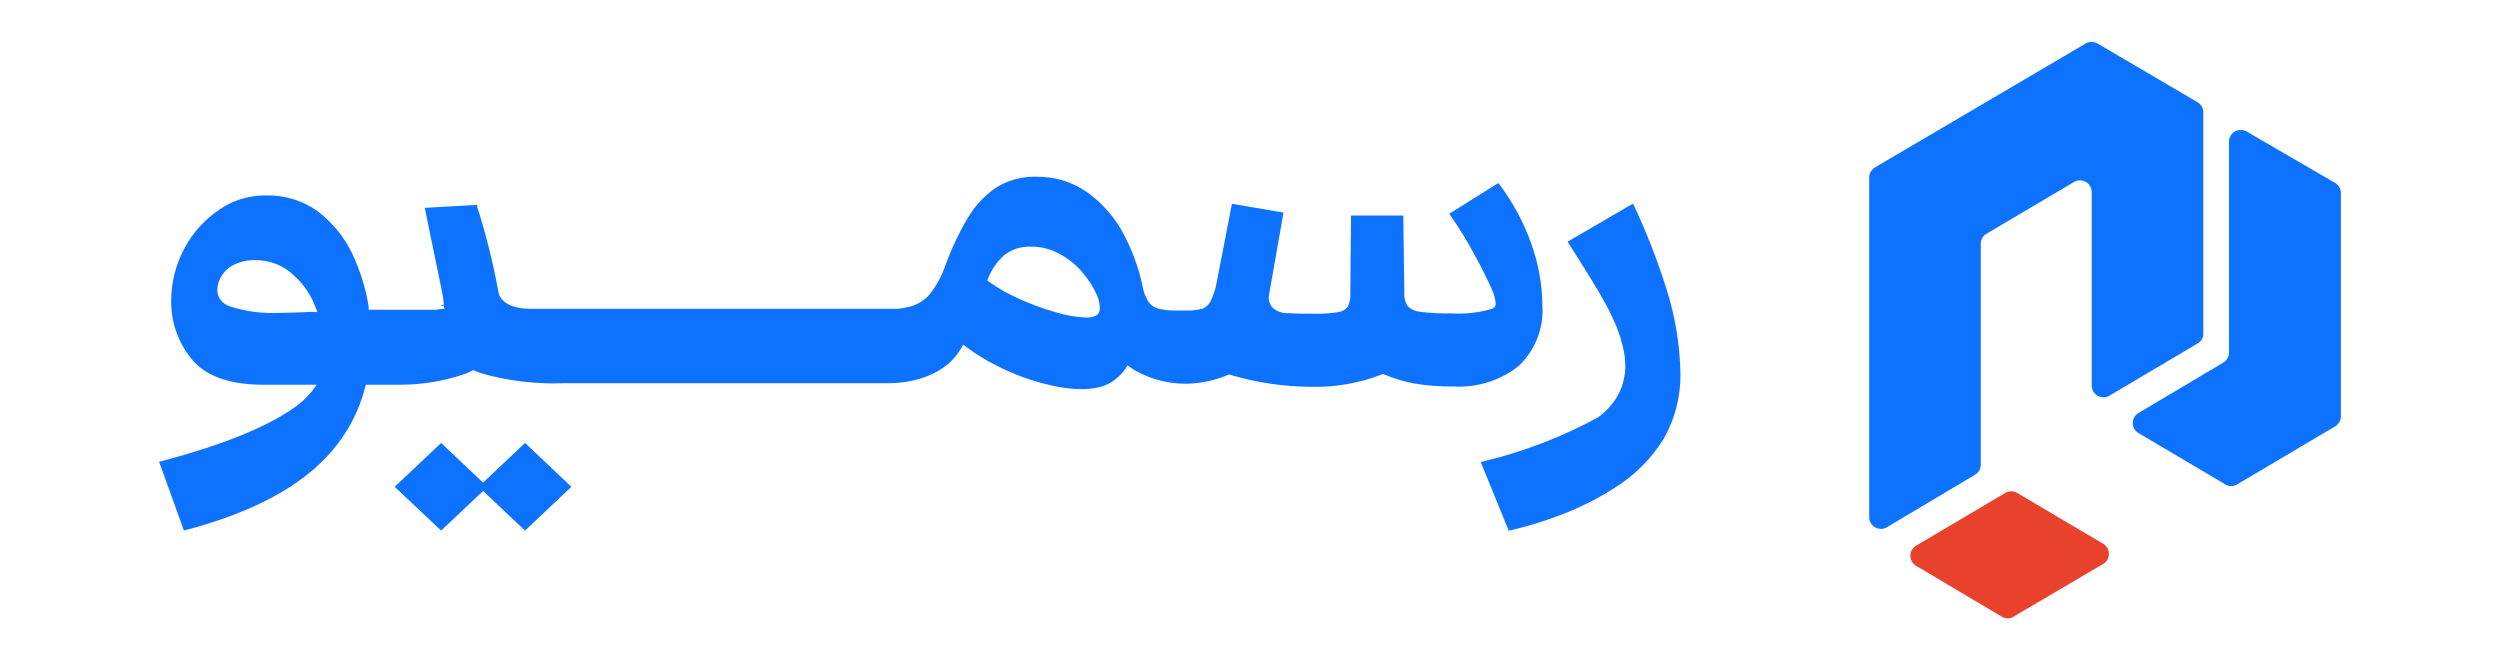
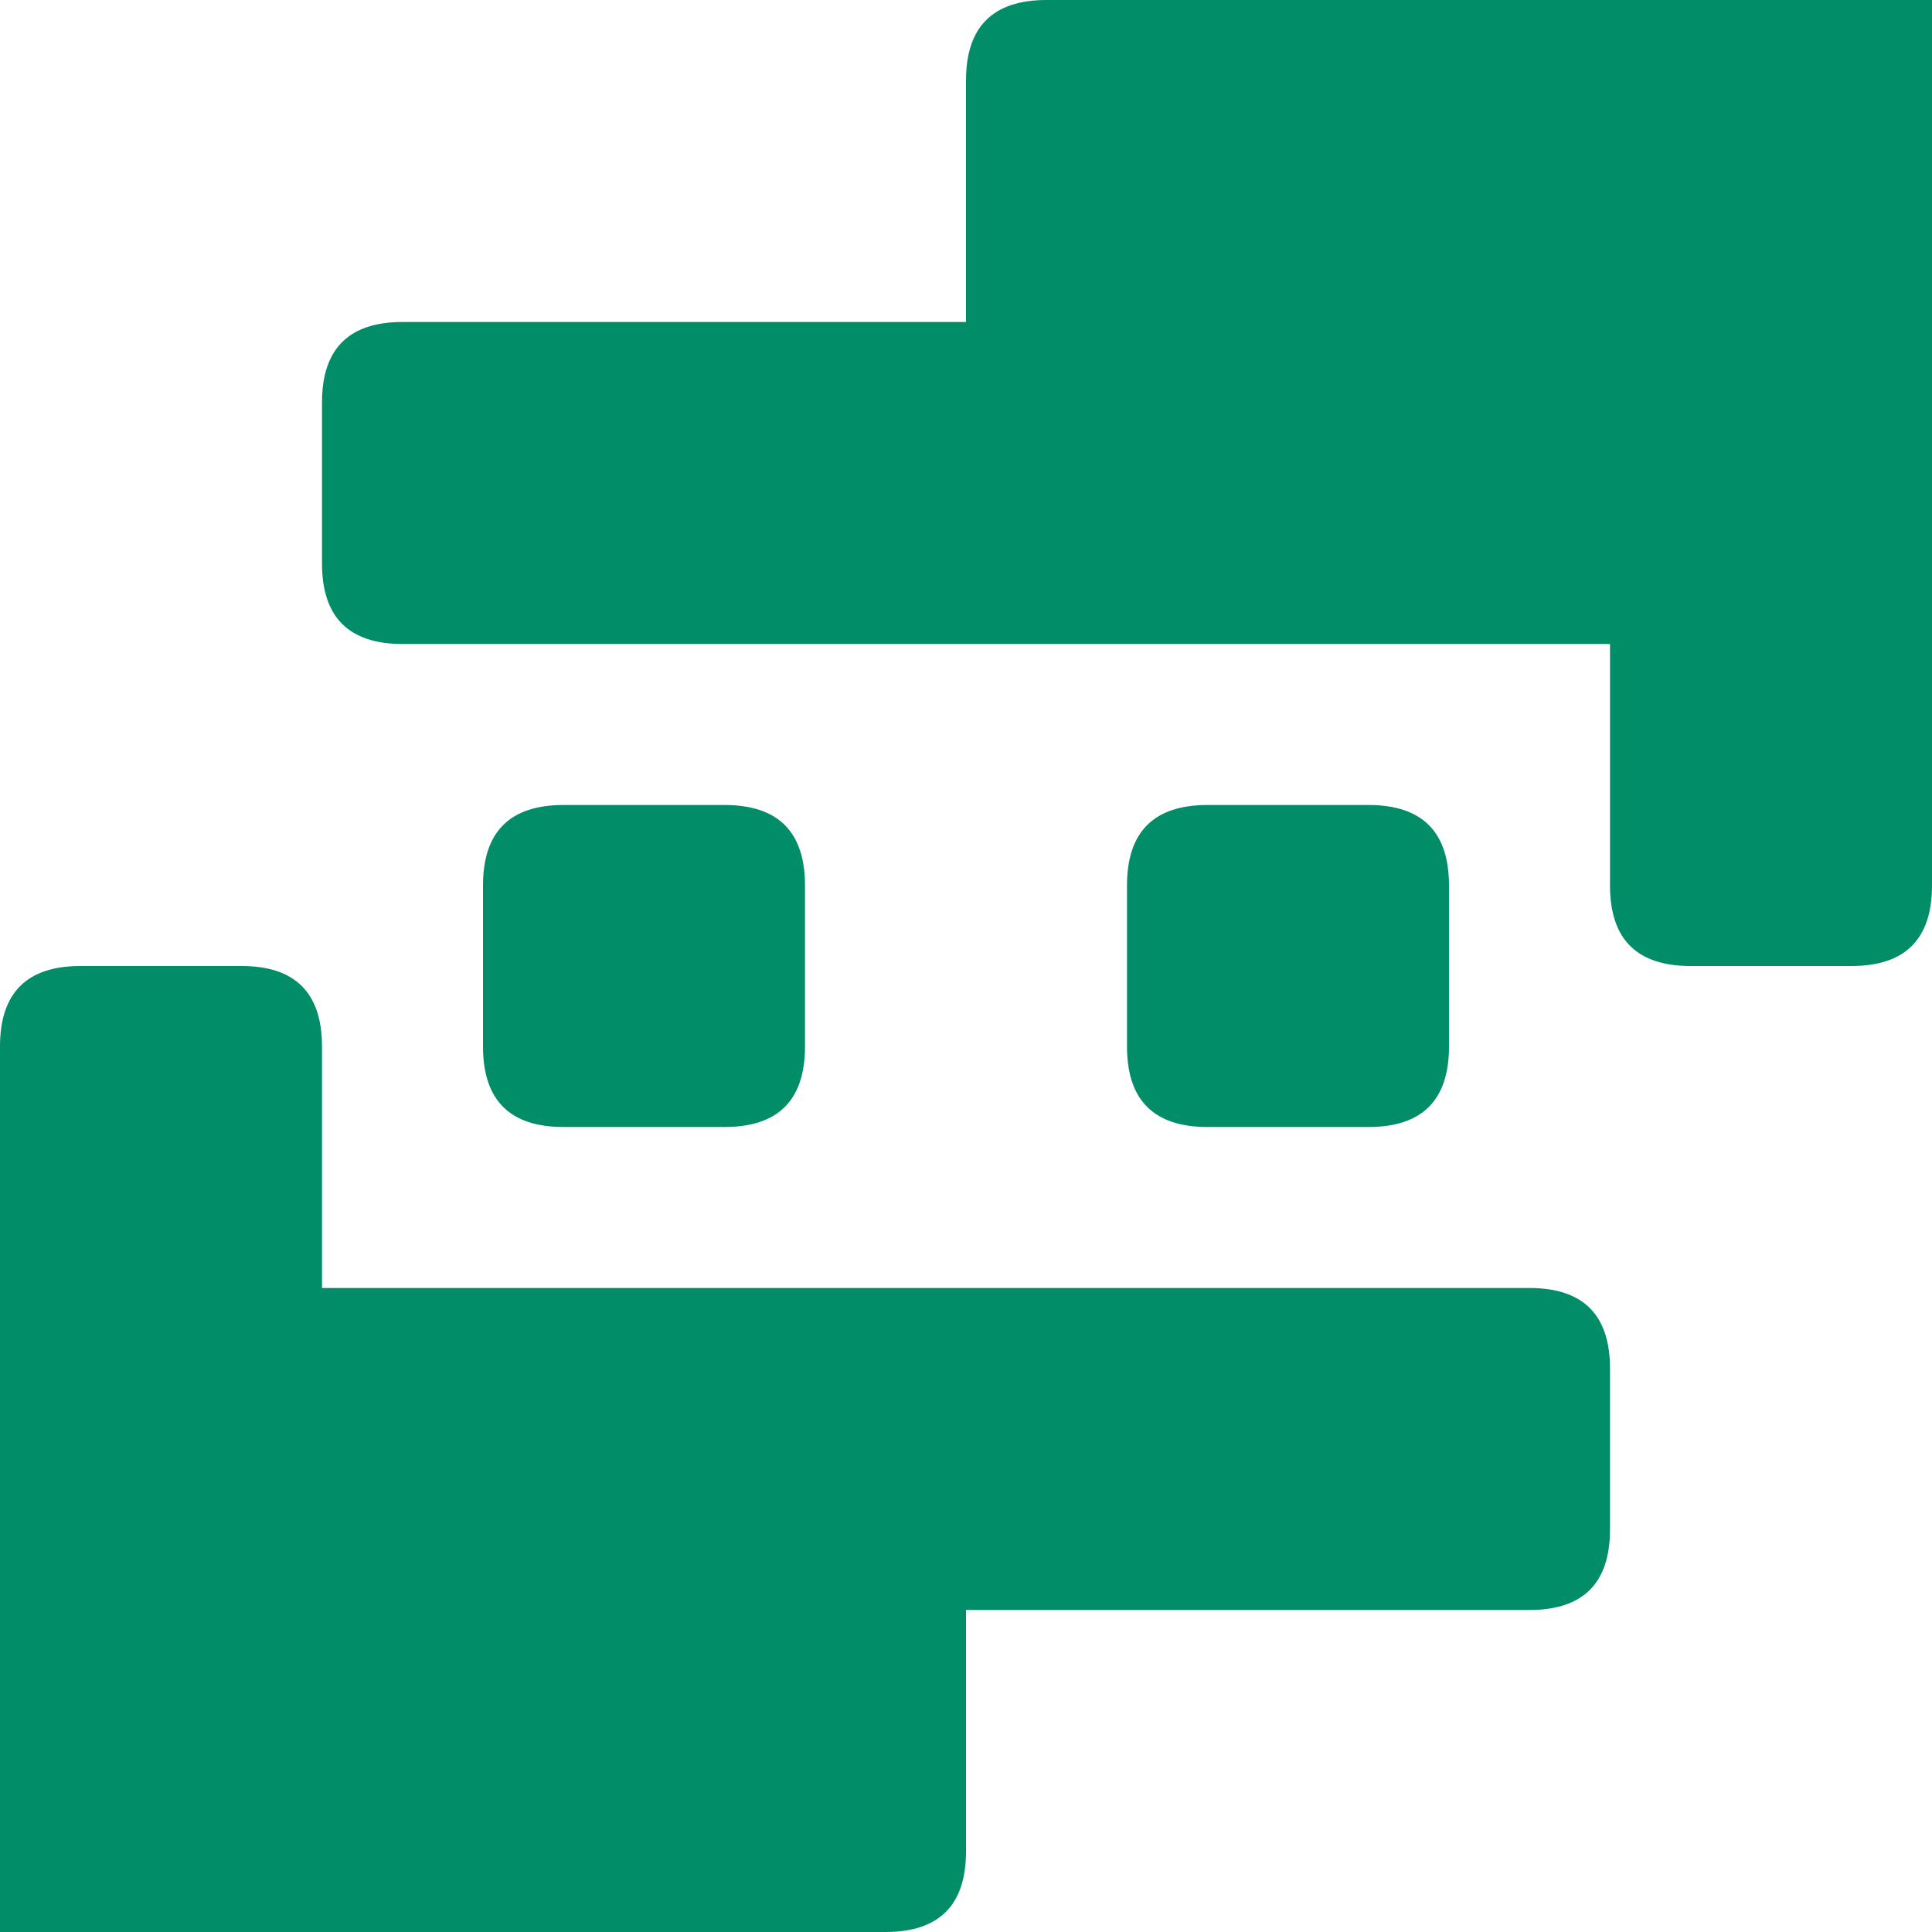
- <svg xmlns="http://www.w3.org/2000/svg" width="106" height="28" viewBox="0 0 106 28" fill="none">
-   <path d="M18.704 18.781L16.734 20.641L18.704 22.496L20.481 20.818L22.262 22.496L24.227 20.641L22.262 18.781L20.481 20.464L18.704 18.781Z" fill="#0D72FF" />
-   <path d="M52.096 15.884H52.155L52.214 15.907C53.314 16.229 54.458 16.396 55.61 16.401C56.624 16.422 57.632 16.246 58.571 15.884L58.64 15.856L58.709 15.884C59.106 16.053 59.522 16.178 59.948 16.257C60.505 16.351 61.071 16.395 61.636 16.387C62.647 16.442 63.642 16.125 64.41 15.502C64.753 15.166 65.018 14.767 65.188 14.33C65.358 13.892 65.429 13.426 65.397 12.961C65.391 12.045 65.224 11.136 64.904 10.271C64.593 9.411 64.154 8.596 63.601 7.852L63.532 7.759L61.449 9.064L61.518 9.167C61.886 9.693 62.221 10.239 62.52 10.803C62.811 11.33 63.058 11.824 63.255 12.271C63.343 12.459 63.398 12.659 63.418 12.863C63.424 12.911 63.413 12.959 63.387 13C63.361 13.041 63.322 13.074 63.275 13.092C62.705 13.258 62.108 13.324 61.513 13.287C61.084 13.295 60.655 13.273 60.23 13.222C60.032 13.205 59.846 13.126 59.701 12.998C59.587 12.839 59.532 12.649 59.544 12.458L59.499 9.139H57.283L57.253 12.43C57.27 12.627 57.232 12.824 57.145 13.003C57.053 13.124 56.915 13.206 56.76 13.232C56.424 13.287 56.084 13.311 55.743 13.301C55.353 13.301 54.983 13.301 54.623 13.278C54.502 13.284 54.381 13.267 54.267 13.228C54.153 13.189 54.049 13.128 53.961 13.05C53.9 12.981 53.853 12.902 53.825 12.816C53.797 12.73 53.788 12.64 53.798 12.551L54.42 9.013L52.234 8.64L51.587 11.973C51.539 12.248 51.452 12.516 51.331 12.77C51.262 12.907 51.145 13.018 51 13.082C50.787 13.142 50.565 13.17 50.343 13.166H49.85C49.6 13.17 49.352 13.143 49.109 13.087C48.943 13.042 48.798 12.943 48.7 12.807C48.562 12.584 48.471 12.336 48.433 12.08C48.272 11.336 48.008 10.615 47.648 9.936C47.296 9.262 46.791 8.67 46.168 8.202C45.534 7.732 44.748 7.481 43.942 7.493C43.332 7.476 42.731 7.639 42.224 7.96C41.73 8.305 41.321 8.747 41.025 9.255C40.643 9.903 40.325 10.582 40.072 11.283C39.925 11.712 39.705 12.115 39.421 12.476C39.203 12.73 38.909 12.914 38.577 13.003C38.414 13.043 38.249 13.073 38.083 13.092H22.481C21.306 13.092 21.154 12.476 21.154 12.472L21.129 12.36C20.91 11.15 20.612 9.954 20.235 8.78V8.687L18.009 8.813L18.73 12.313C18.774 12.51 18.804 12.709 18.819 12.91L18.651 12.961H18.819L18.843 13.101H18.7C18.601 13.126 18.498 13.137 18.394 13.134H15.63V12.994C15.507 12.229 15.276 11.482 14.944 10.775C14.611 10.065 14.104 9.44 13.464 8.952C12.82 8.493 12.029 8.258 11.223 8.286C10.528 8.29 9.852 8.502 9.293 8.892C8.664 9.32 8.156 9.886 7.812 10.542C7.446 11.23 7.257 11.99 7.259 12.761C7.246 13.649 7.55 14.517 8.123 15.222C8.72 15.954 9.742 16.313 11.188 16.313H13.429L13.237 16.569C12.991 16.882 12.691 17.154 12.348 17.371C11.154 18.172 9.313 18.9 6.874 19.547L6.746 19.58L7.797 22.493L7.916 22.465C10.744 21.71 12.817 20.601 14.076 19.119C14.749 18.335 15.228 17.419 15.477 16.438L15.512 16.313H17.022C17.95 16.304 18.87 16.147 19.742 15.846L19.796 15.823L19.989 15.735L20.063 15.688L20.147 15.725L20.388 15.823C21.536 16.152 22.734 16.295 23.932 16.247H37.752C38.187 16.247 39.672 16.135 40.511 15.115L40.551 15.063C40.62 14.973 40.684 14.88 40.743 14.784L40.842 14.611L41 14.732C41.401 15.031 41.83 15.293 42.283 15.515C42.876 15.819 43.502 16.061 44.149 16.238C45.408 16.578 46.469 16.606 47.11 16.21C47.352 16.063 47.557 15.869 47.713 15.641L47.811 15.492L47.959 15.599L48.098 15.688L48.172 15.73C48.812 16.085 49.541 16.272 50.284 16.271C50.91 16.26 51.526 16.128 52.096 15.884ZM13.232 13.222C12.699 13.25 12.245 13.264 11.855 13.264C11.154 13.302 10.452 13.213 9.787 13.003C9.622 12.96 9.477 12.868 9.374 12.74C9.27 12.612 9.214 12.456 9.214 12.294C9.218 12.09 9.277 11.889 9.387 11.712C9.511 11.502 9.698 11.332 9.925 11.222C10.204 11.087 10.514 11.021 10.828 11.031C11.136 11.029 11.441 11.086 11.724 11.199C12.008 11.312 12.264 11.479 12.476 11.689C12.885 12.063 13.194 12.523 13.38 13.031L13.459 13.236L13.232 13.222ZM46.034 13.464C45.592 13.444 45.156 13.365 44.736 13.232C44.175 13.071 43.629 12.866 43.103 12.621C42.7 12.437 42.316 12.217 41.958 11.964L41.859 11.884L41.908 11.773C42.048 11.421 42.269 11.102 42.555 10.84C42.879 10.573 43.3 10.436 43.73 10.458C44.142 10.457 44.548 10.559 44.904 10.756C45.284 10.956 45.62 11.223 45.891 11.544C46.152 11.846 46.365 12.182 46.523 12.542C46.594 12.716 46.63 12.9 46.632 13.087C46.632 13.339 46.449 13.464 46.034 13.464Z" fill="#0D72FF" />
-   <path d="M70.653 12.238C70.278 11.045 69.823 9.876 69.29 8.738L69.246 8.645H69.216L66.467 10.248C67.612 12.071 68.13 12.854 68.55 13.879L68.718 14.345V14.387C69.325 16.214 68.377 17.245 67.76 17.692C66.245 18.521 64.616 19.149 62.918 19.557L62.785 19.594L63.97 22.503L64.073 22.479C64.862 22.294 65.635 22.051 66.383 21.752C67.103 21.463 67.792 21.11 68.442 20.699C69.308 20.161 70.029 19.439 70.549 18.592C71.032 17.731 71.273 16.768 71.25 15.795C71.224 14.589 71.023 13.393 70.653 12.238Z" fill="#0D72FF" />
-   <path d="M85.519 20.896L89.204 23.074C89.27 23.12 89.324 23.181 89.362 23.253C89.399 23.324 89.418 23.403 89.418 23.483C89.418 23.564 89.399 23.643 89.362 23.714C89.324 23.786 89.27 23.847 89.204 23.893L85.374 26.146C85.299 26.193 85.213 26.218 85.124 26.218C85.036 26.218 84.949 26.193 84.874 26.146L81.214 23.973C81.148 23.927 81.094 23.866 81.057 23.794C81.019 23.723 81 23.644 81 23.563C81 23.483 81.019 23.404 81.057 23.332C81.094 23.261 81.148 23.2 81.214 23.154L85.029 20.896C85.104 20.854 85.188 20.832 85.274 20.832C85.36 20.832 85.444 20.854 85.519 20.896Z" fill="#E8422C" />
-   <path d="M94.509 5.969V14.96C94.507 15.042 94.484 15.123 94.443 15.194C94.402 15.266 94.344 15.326 94.274 15.37L90.644 17.527C90.578 17.573 90.524 17.635 90.486 17.706C90.449 17.777 90.43 17.856 90.43 17.937C90.43 18.017 90.449 18.096 90.486 18.168C90.524 18.239 90.578 18.3 90.644 18.346L94.354 20.539C94.429 20.586 94.515 20.611 94.604 20.611C94.692 20.611 94.779 20.586 94.854 20.539L99.019 18.072C99.089 18.028 99.147 17.968 99.188 17.896C99.229 17.825 99.252 17.744 99.254 17.662V8.172C99.252 8.089 99.229 8.009 99.188 7.938C99.147 7.866 99.089 7.806 99.019 7.762L95.229 5.559C95.156 5.523 95.074 5.506 94.993 5.508C94.911 5.51 94.831 5.533 94.76 5.573C94.689 5.614 94.629 5.671 94.585 5.74C94.541 5.809 94.515 5.888 94.509 5.969Z" fill="#0D72FF" />
-   <path d="M83.984 19.736V10.326C83.987 10.243 84.009 10.163 84.05 10.091C84.091 10.02 84.149 9.96 84.219 9.916L87.969 7.698C88.043 7.662 88.124 7.644 88.206 7.647C88.287 7.649 88.367 7.672 88.438 7.712C88.51 7.752 88.57 7.81 88.613 7.879C88.657 7.948 88.683 8.026 88.689 8.108V16.384C88.696 16.466 88.722 16.545 88.766 16.614C88.809 16.683 88.87 16.74 88.941 16.78C89.012 16.821 89.092 16.843 89.173 16.845C89.255 16.848 89.336 16.83 89.41 16.794L93.19 14.556C93.261 14.514 93.319 14.454 93.36 14.382C93.4 14.31 93.421 14.229 93.42 14.147V4.751C93.418 4.669 93.396 4.589 93.356 4.518C93.316 4.446 93.259 4.386 93.19 4.342L88.935 1.844C88.859 1.8 88.772 1.777 88.684 1.777C88.597 1.777 88.51 1.8 88.434 1.844L79.489 7.104C79.419 7.148 79.361 7.208 79.32 7.279C79.279 7.351 79.256 7.431 79.254 7.513V21.964C79.26 22.045 79.286 22.124 79.33 22.193C79.374 22.262 79.434 22.319 79.505 22.36C79.576 22.4 79.656 22.422 79.738 22.425C79.82 22.427 79.901 22.41 79.974 22.373L83.754 20.121C83.82 20.079 83.875 20.022 83.915 19.956C83.955 19.889 83.978 19.814 83.984 19.736Z" fill="#0D72FF" />
+ <svg xmlns="http://www.w3.org/2000/svg" viewBox="0 0 24 24">
+   <path fill="#008d67" d="M6 11q0-1 1-1h2q1 0 1 1v2q0 1-1 1H7q-1 0-1-1M0 24V13q0-1 1-1h2q1 0 1 1v3h15q1 0 1 1v2q0 1-1 1h-7v3q0 1-1 1m7-11q0 1-1 1h-2q-1 0-1-1v-2q0-1 1-1h2q1 0 1 1m6-11v11q0 1-1 1h-2q-1 0-1-1V8H5Q4 8 4 7V5q0-1 1-1h7V1q0-1 1-1h11" />
</svg>
